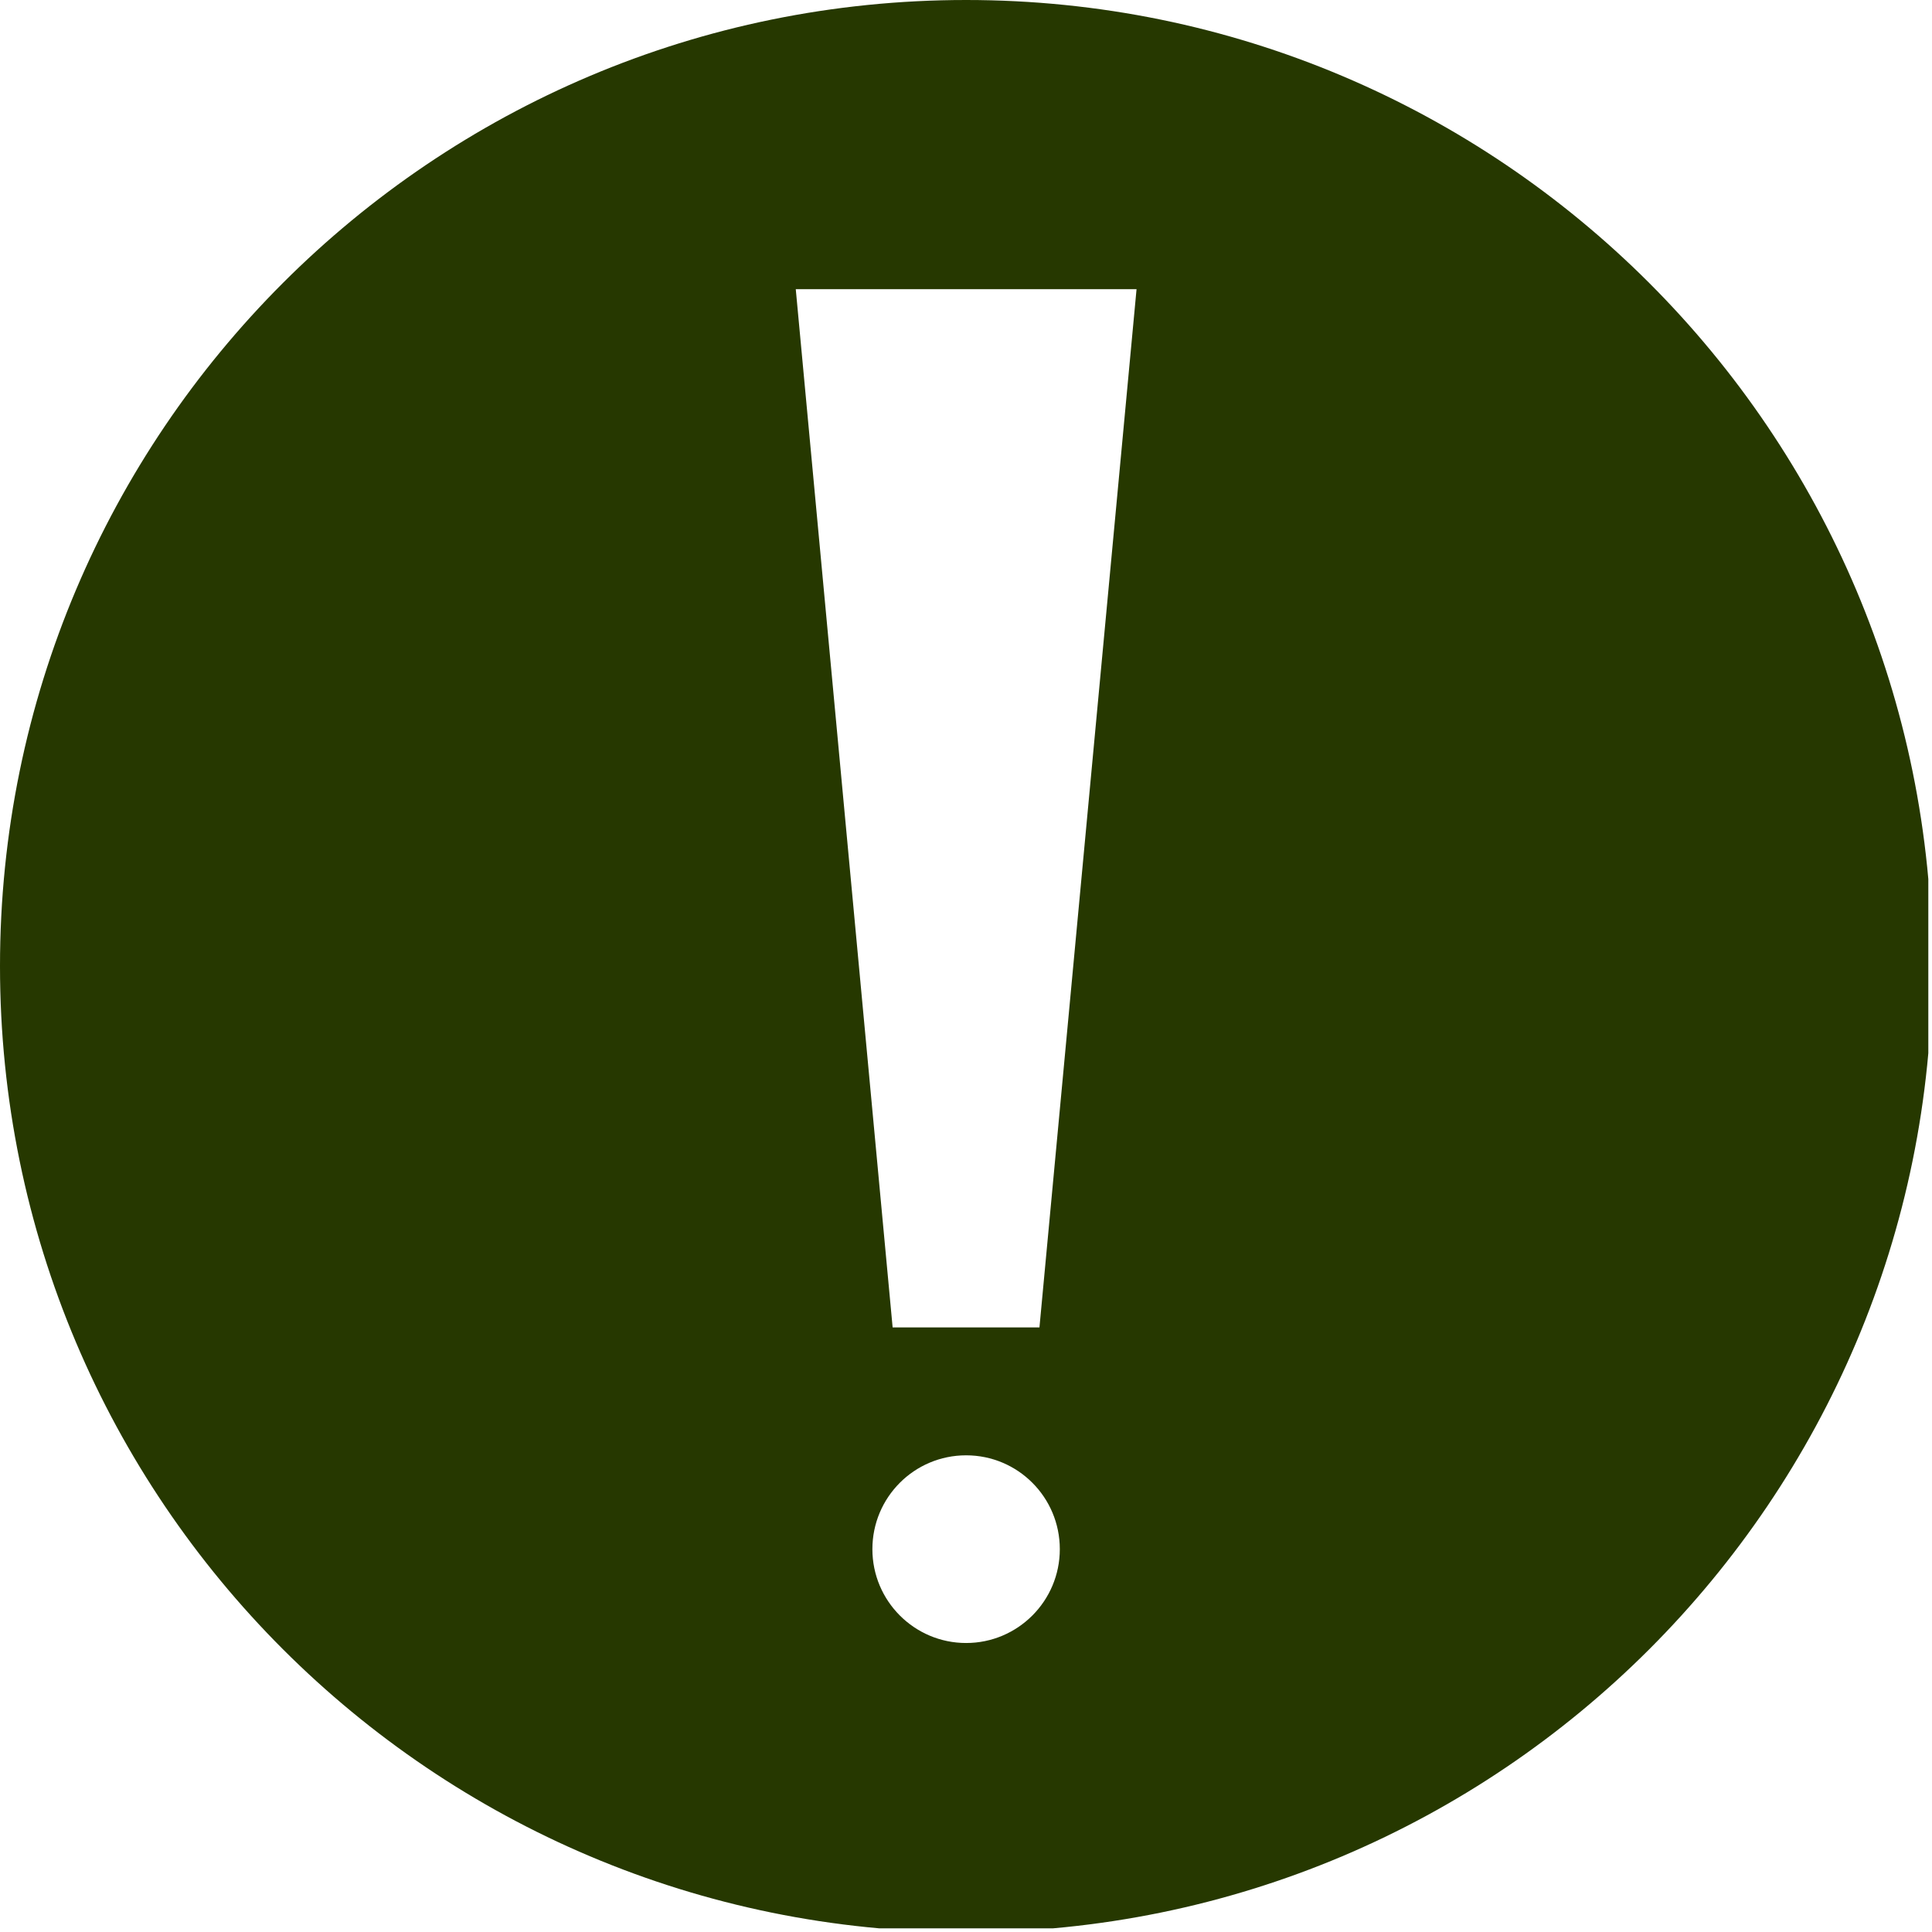
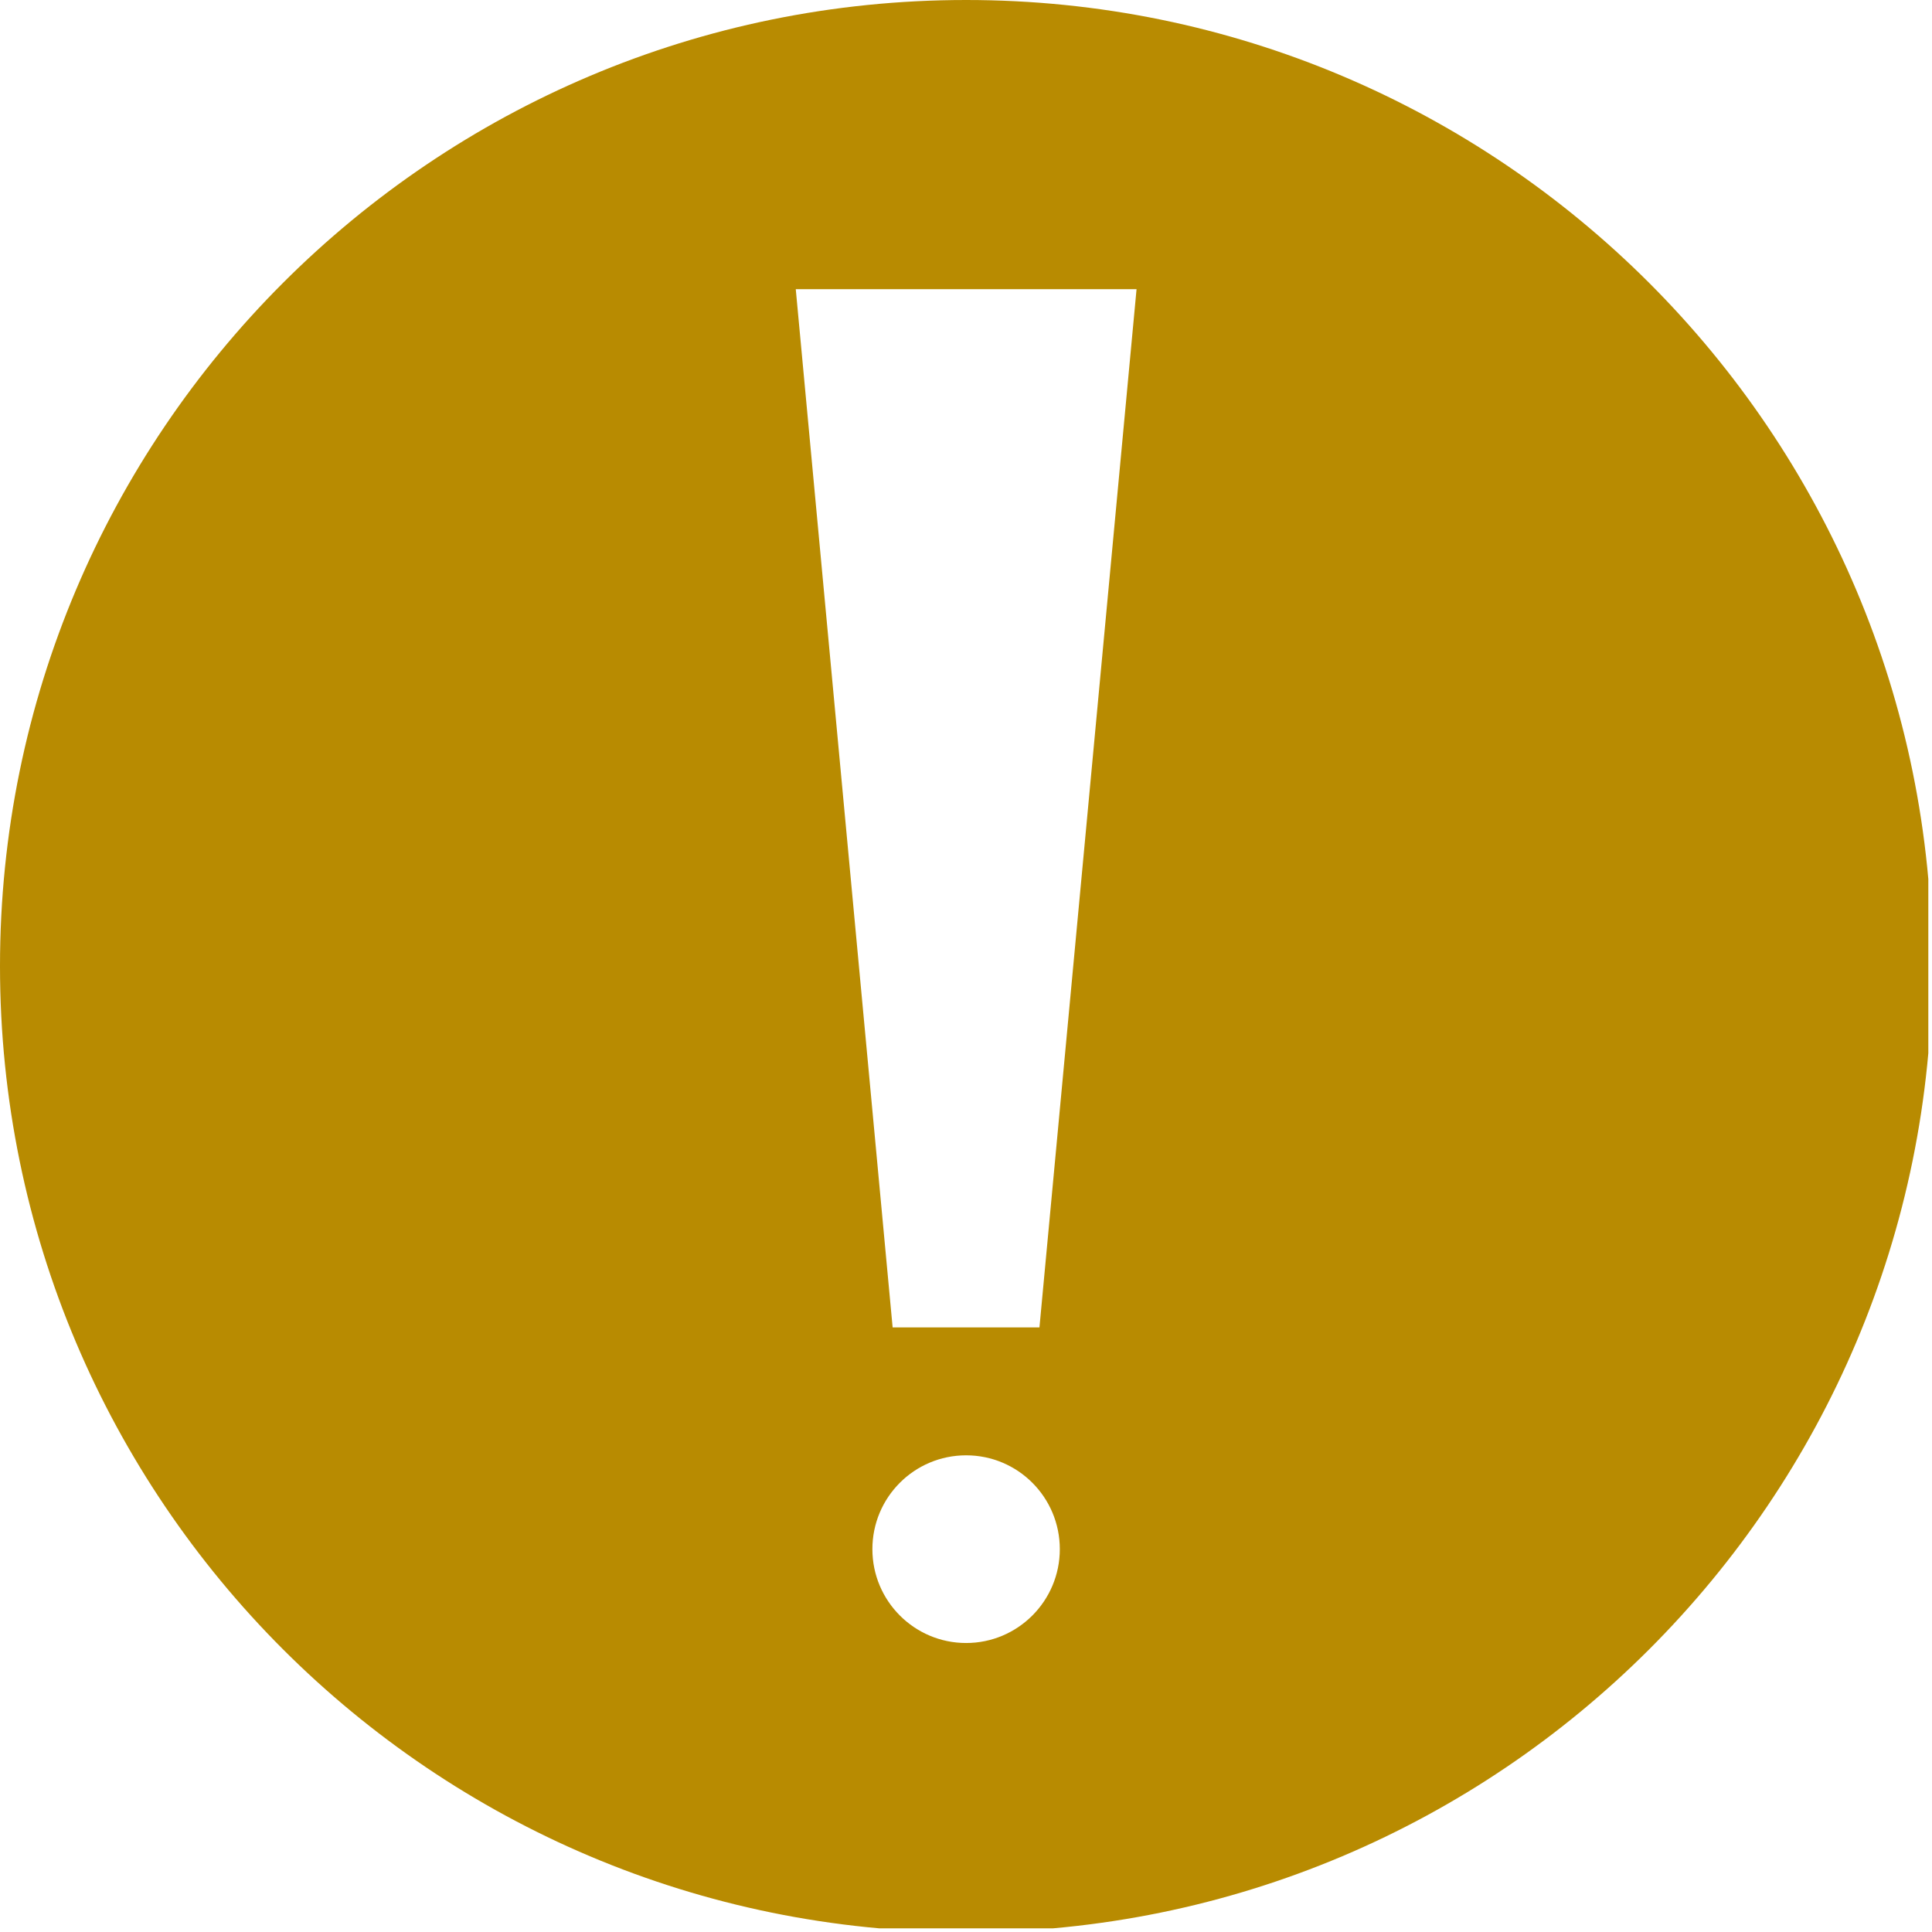
<svg xmlns="http://www.w3.org/2000/svg" width="350" zoomAndPan="magnify" viewBox="0 0 262.5 262.5" height="350" preserveAspectRatio="xMidYMid meet" version="1.0">
  <defs>
-     <clipPath id="b291127aa6">
+     <clipPath id="8e461d39f2">
      <path d="M 0 0 L 262 0 L 262 262 L 0 262 Z M 0 0 " clip-rule="nonzero" />
    </clipPath>
  </defs>
-   <g clip-path="url(#b291127aa6)">
-     <path fill="#263800" d="M 131.266 0 C 58.762 0 0 58.762 0 131.266 C 0 203.77 58.762 262.527 131.266 262.527 C 203.77 262.527 262.527 203.77 262.527 131.266 C 262.527 58.762 203.75 0 131.266 0 Z M 131.266 223.234 C 124.242 223.234 118.531 217.527 118.531 210.484 C 118.531 203.441 124.223 197.734 131.266 197.734 C 138.305 197.734 143.996 203.441 143.996 210.484 C 143.996 217.527 138.289 223.234 131.266 223.234 Z M 141.23 180.352 L 121.281 180.352 L 108.121 39.293 L 154.422 39.293 L 141.23 180.352 " fill-opacity="1" fill-rule="evenodd" />
+   <g clip-path="url(#8e461d39f2)">
+     <path fill="#b88b01" d="M 131.266 0 C 58.762 0 0 58.762 0 131.266 C 0 203.77 58.762 262.527 131.266 262.527 C 203.77 262.527 262.527 203.77 262.527 131.266 C 262.527 58.762 203.75 0 131.266 0 Z M 131.266 223.234 C 124.242 223.234 118.531 217.527 118.531 210.484 C 118.531 203.441 124.223 197.734 131.266 197.734 C 138.305 197.734 143.996 203.441 143.996 210.484 C 143.996 217.527 138.289 223.234 131.266 223.234 Z M 141.23 180.352 L 121.281 180.352 L 108.121 39.293 L 154.422 39.293 L 141.23 180.352 " fill-opacity="1" fill-rule="evenodd" />
  </g>
</svg>
